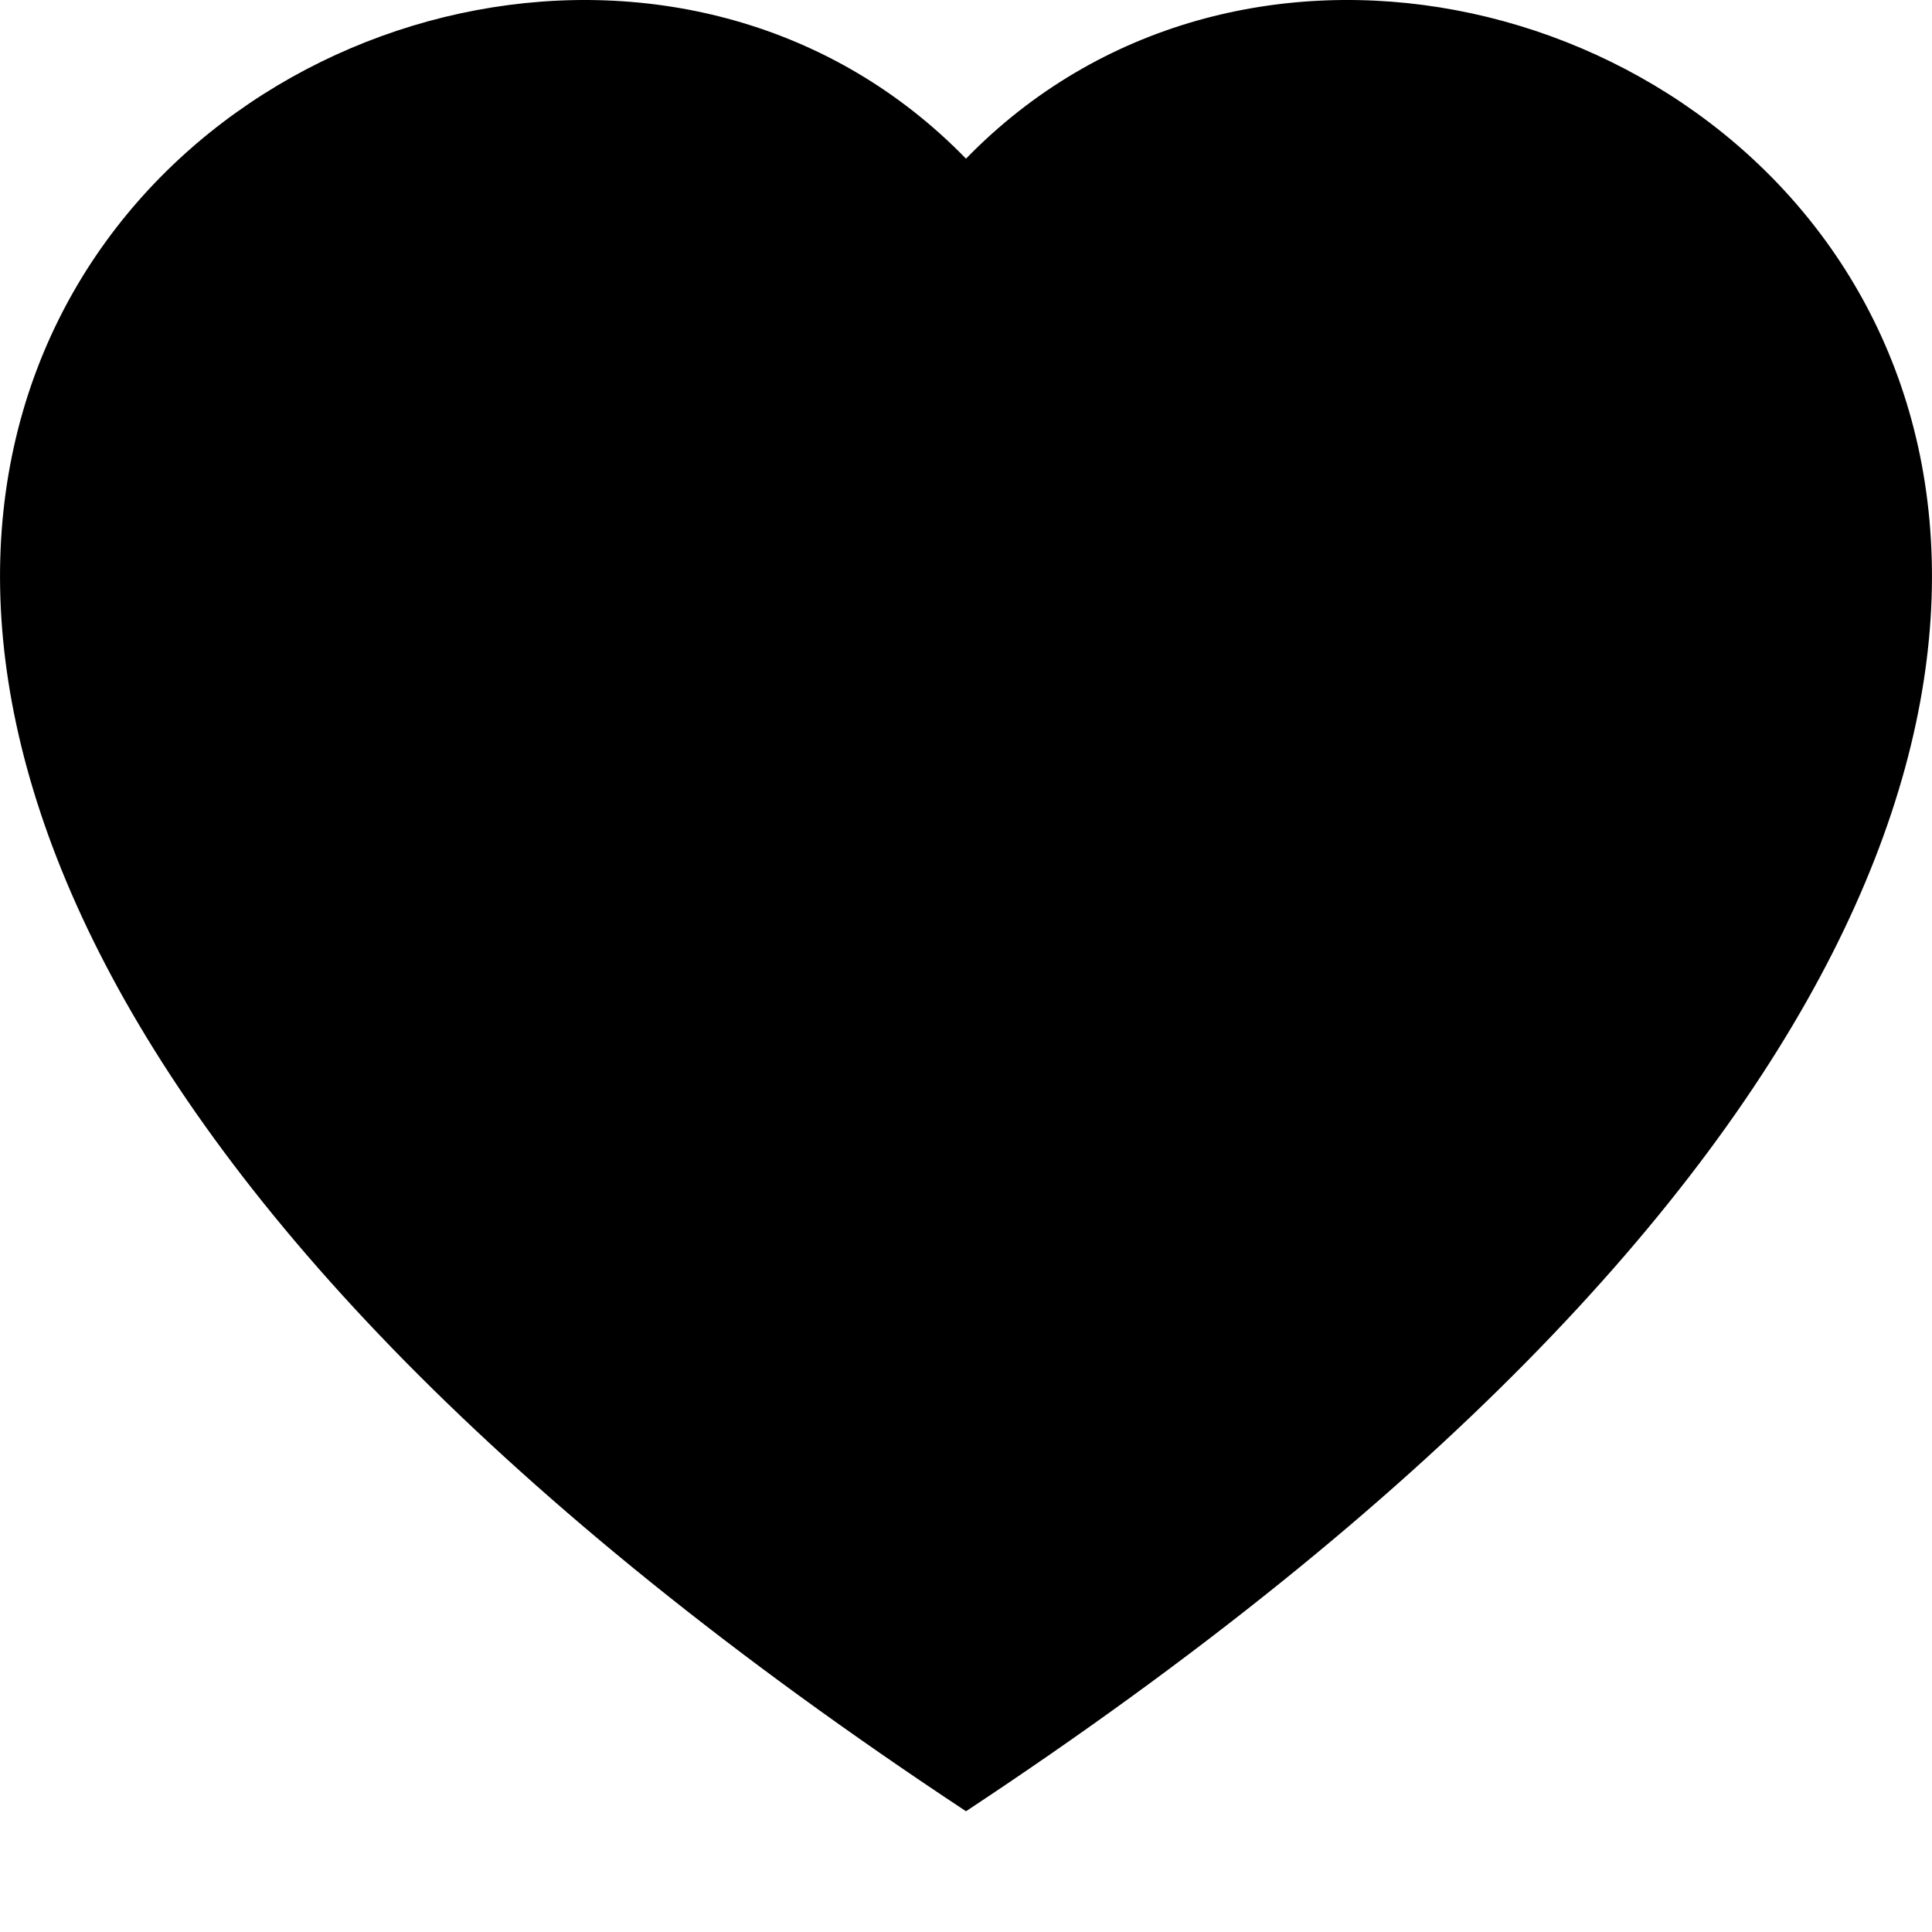
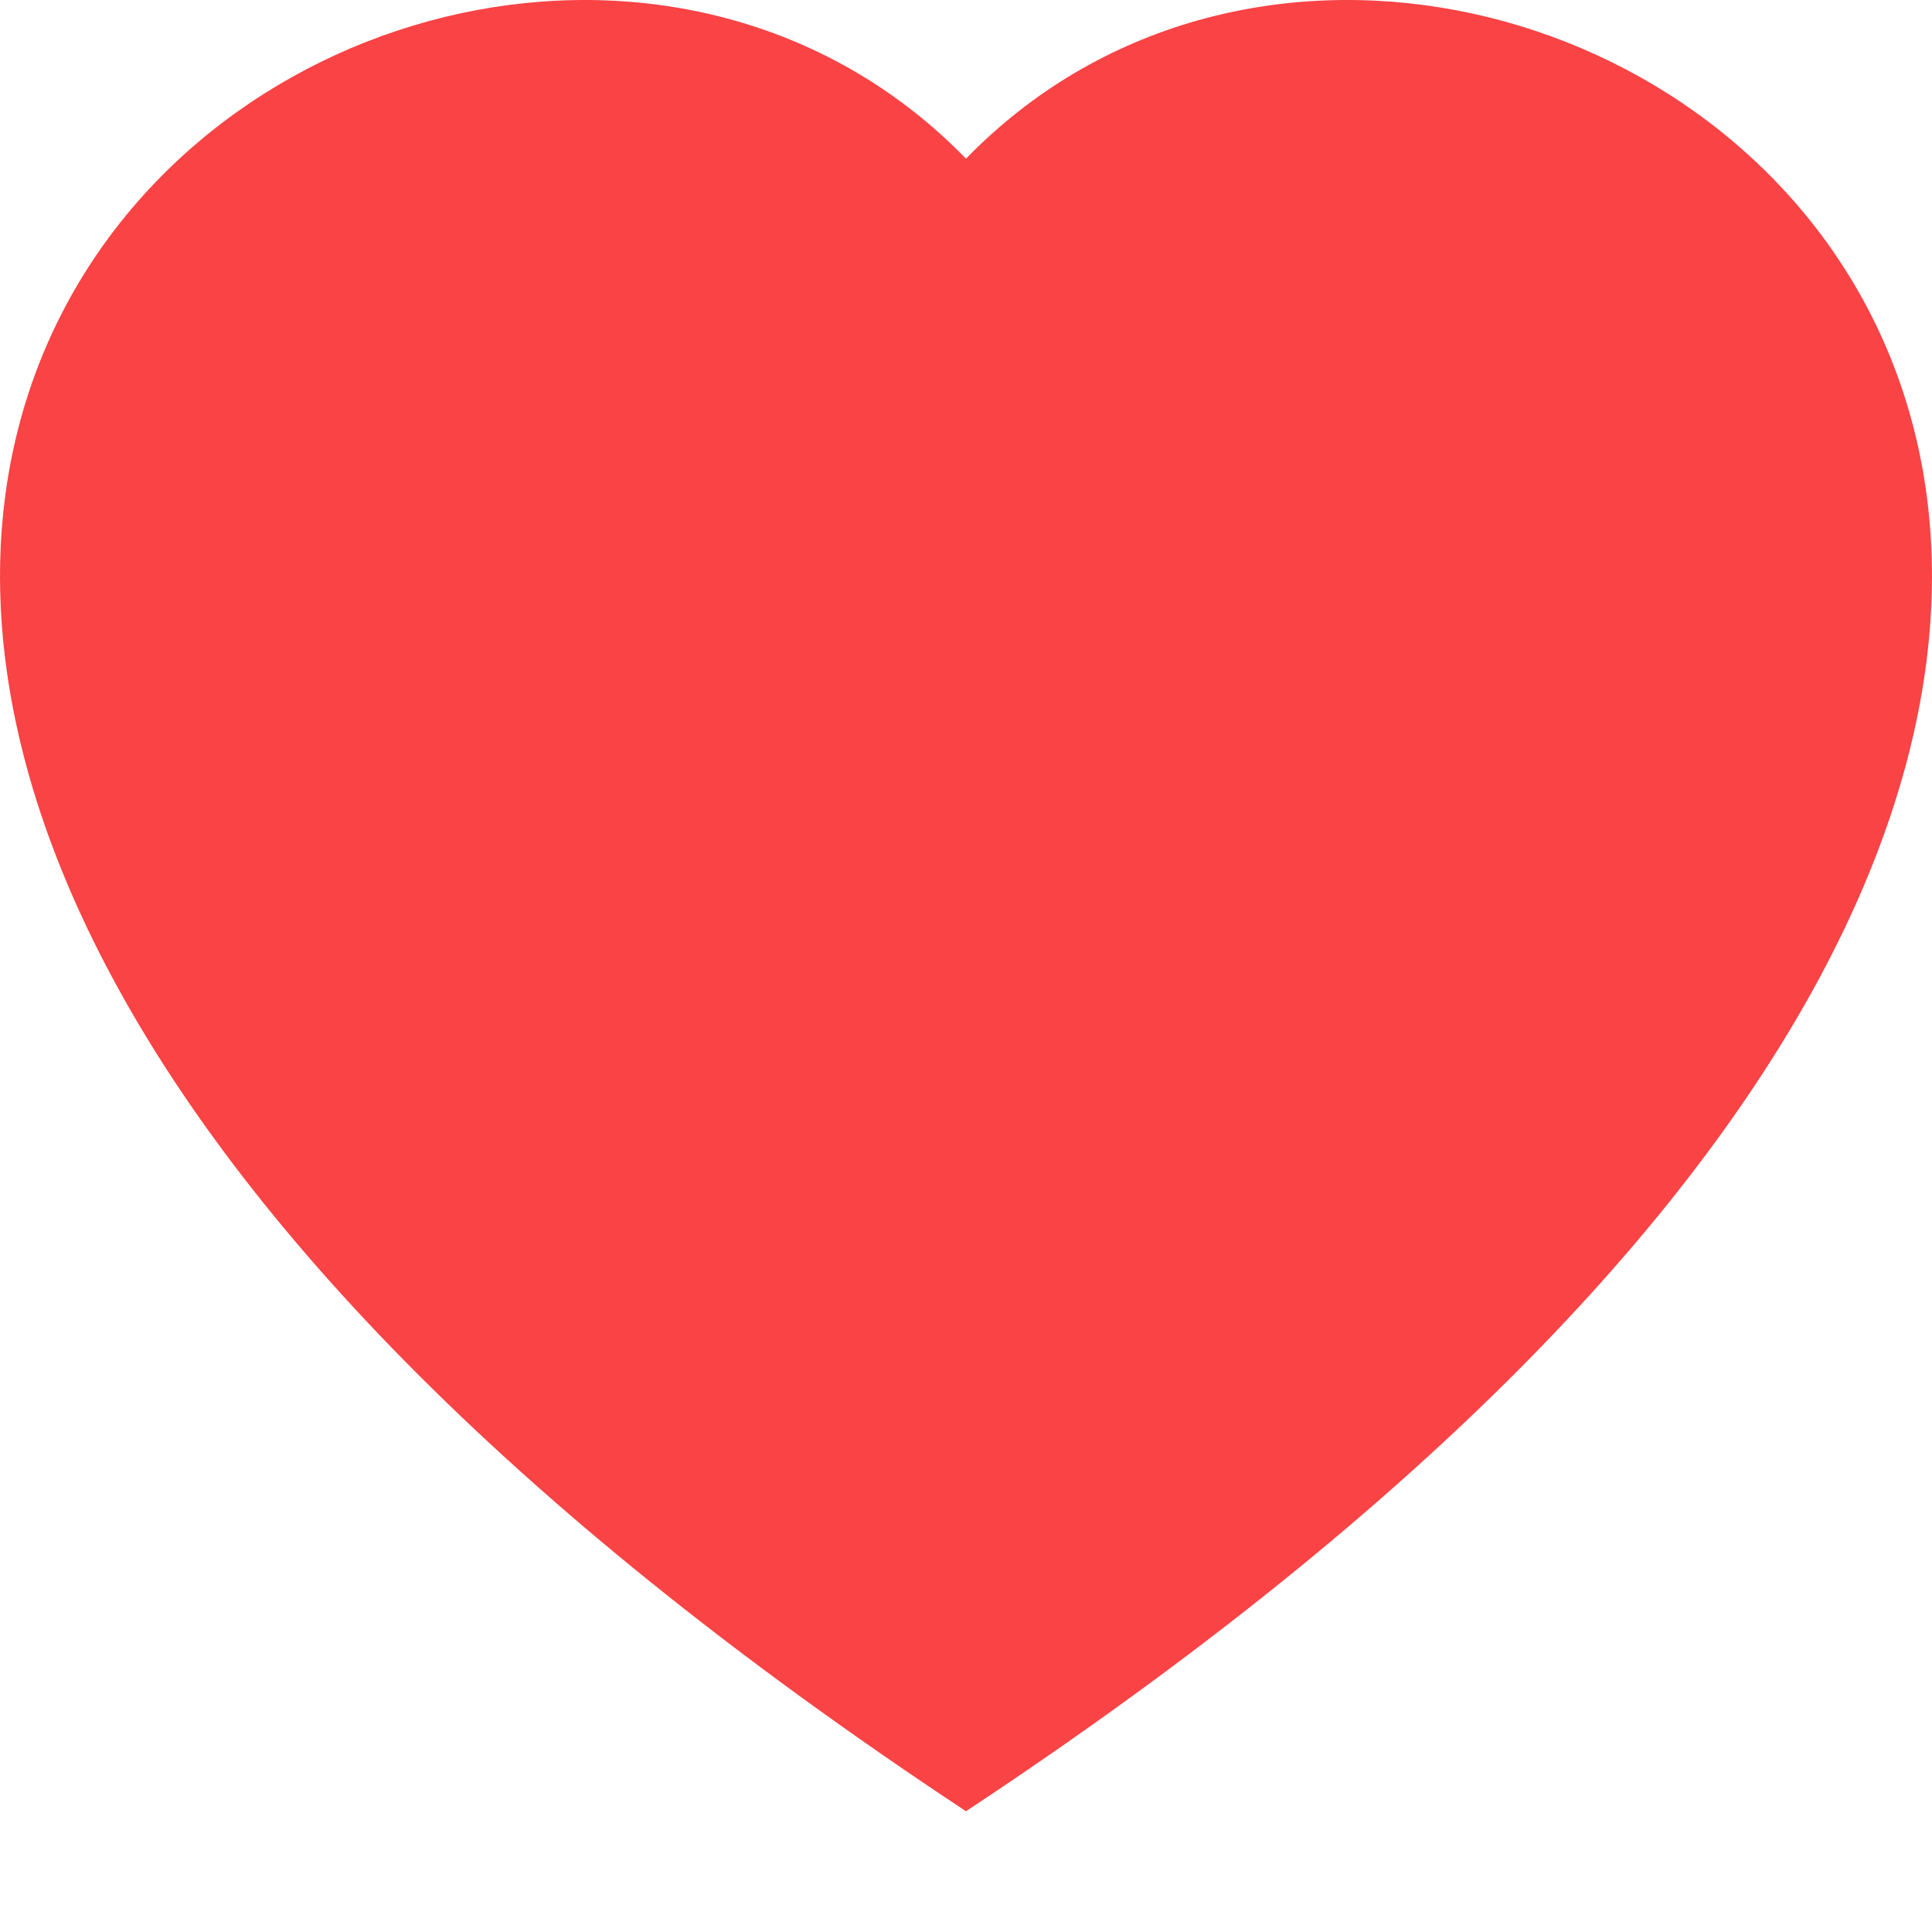
- <svg xmlns="http://www.w3.org/2000/svg" width="16" height="16" fill="currentColor" class="bi bi-heart-fill" viewBox="0 0 16 16">
+ <svg xmlns="http://www.w3.org/2000/svg" width="26" height="26" fill="#F94345" class="bi bi-heart-fill" viewBox="0 0 16 16">
  <path fill-rule="evenodd" d="M8 1.314C12.438-3.248 23.534 4.735 8 15-7.534 4.736 3.562-3.248 8 1.314z" />
</svg>
